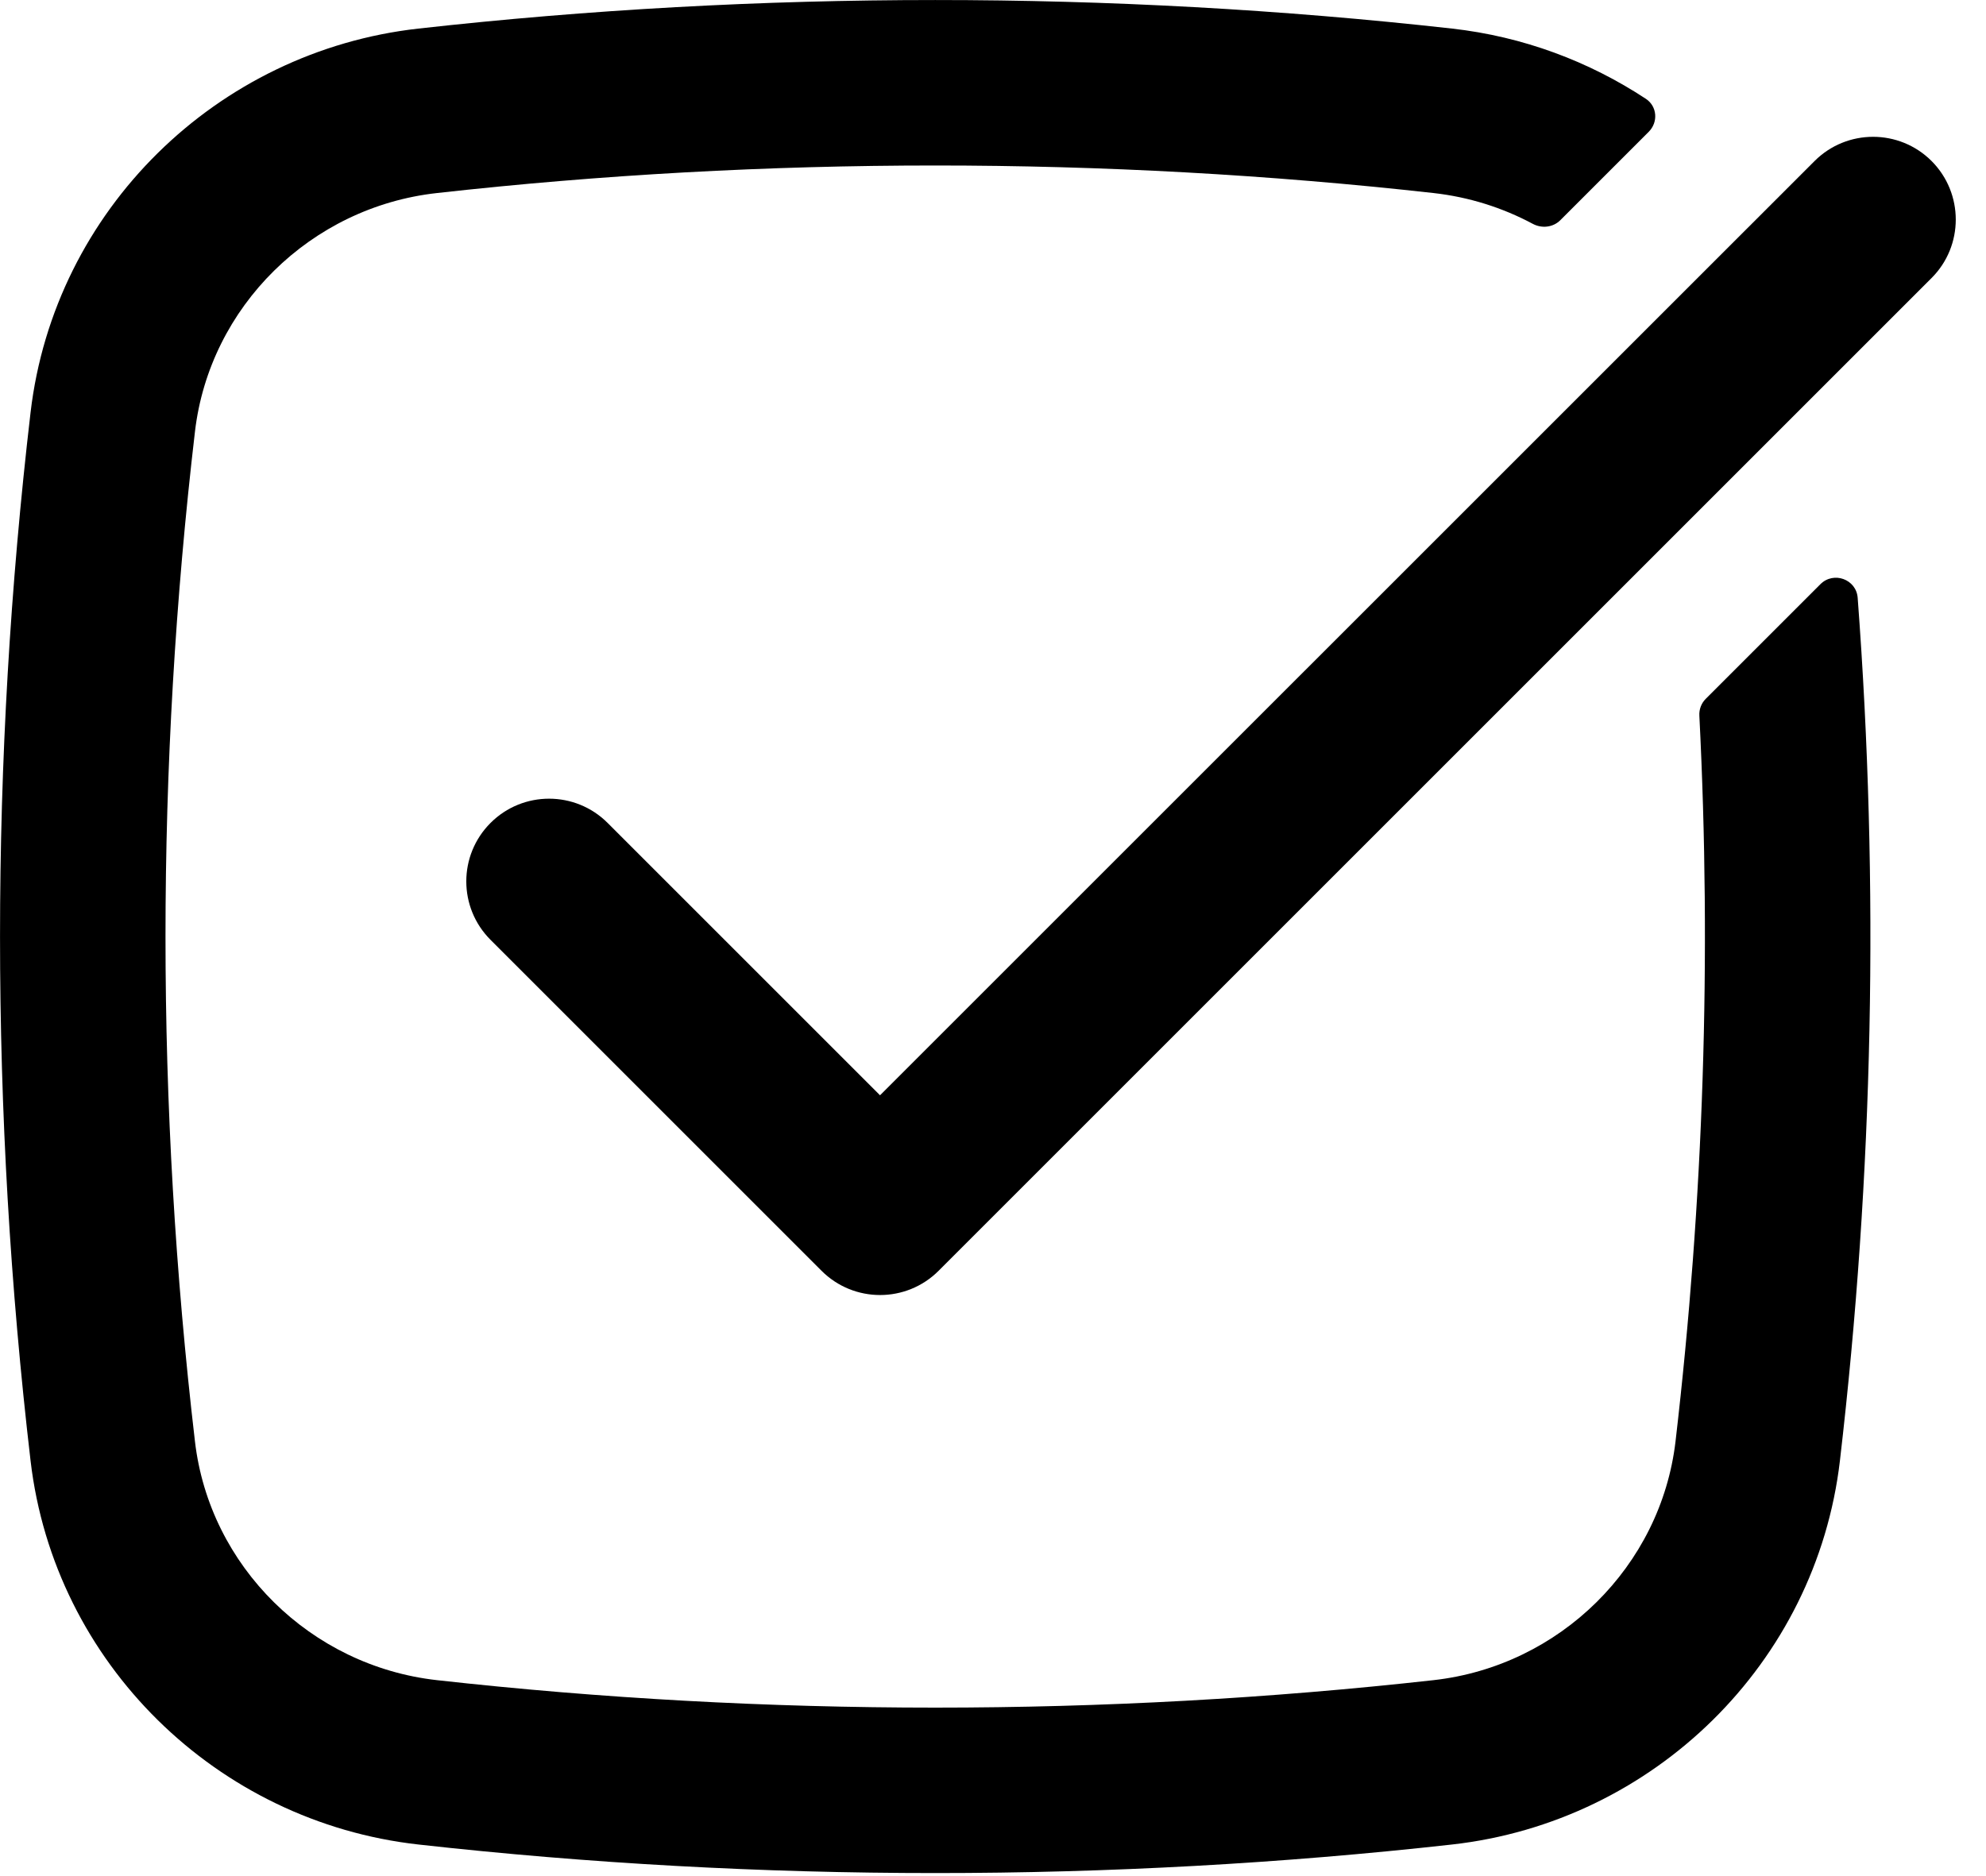
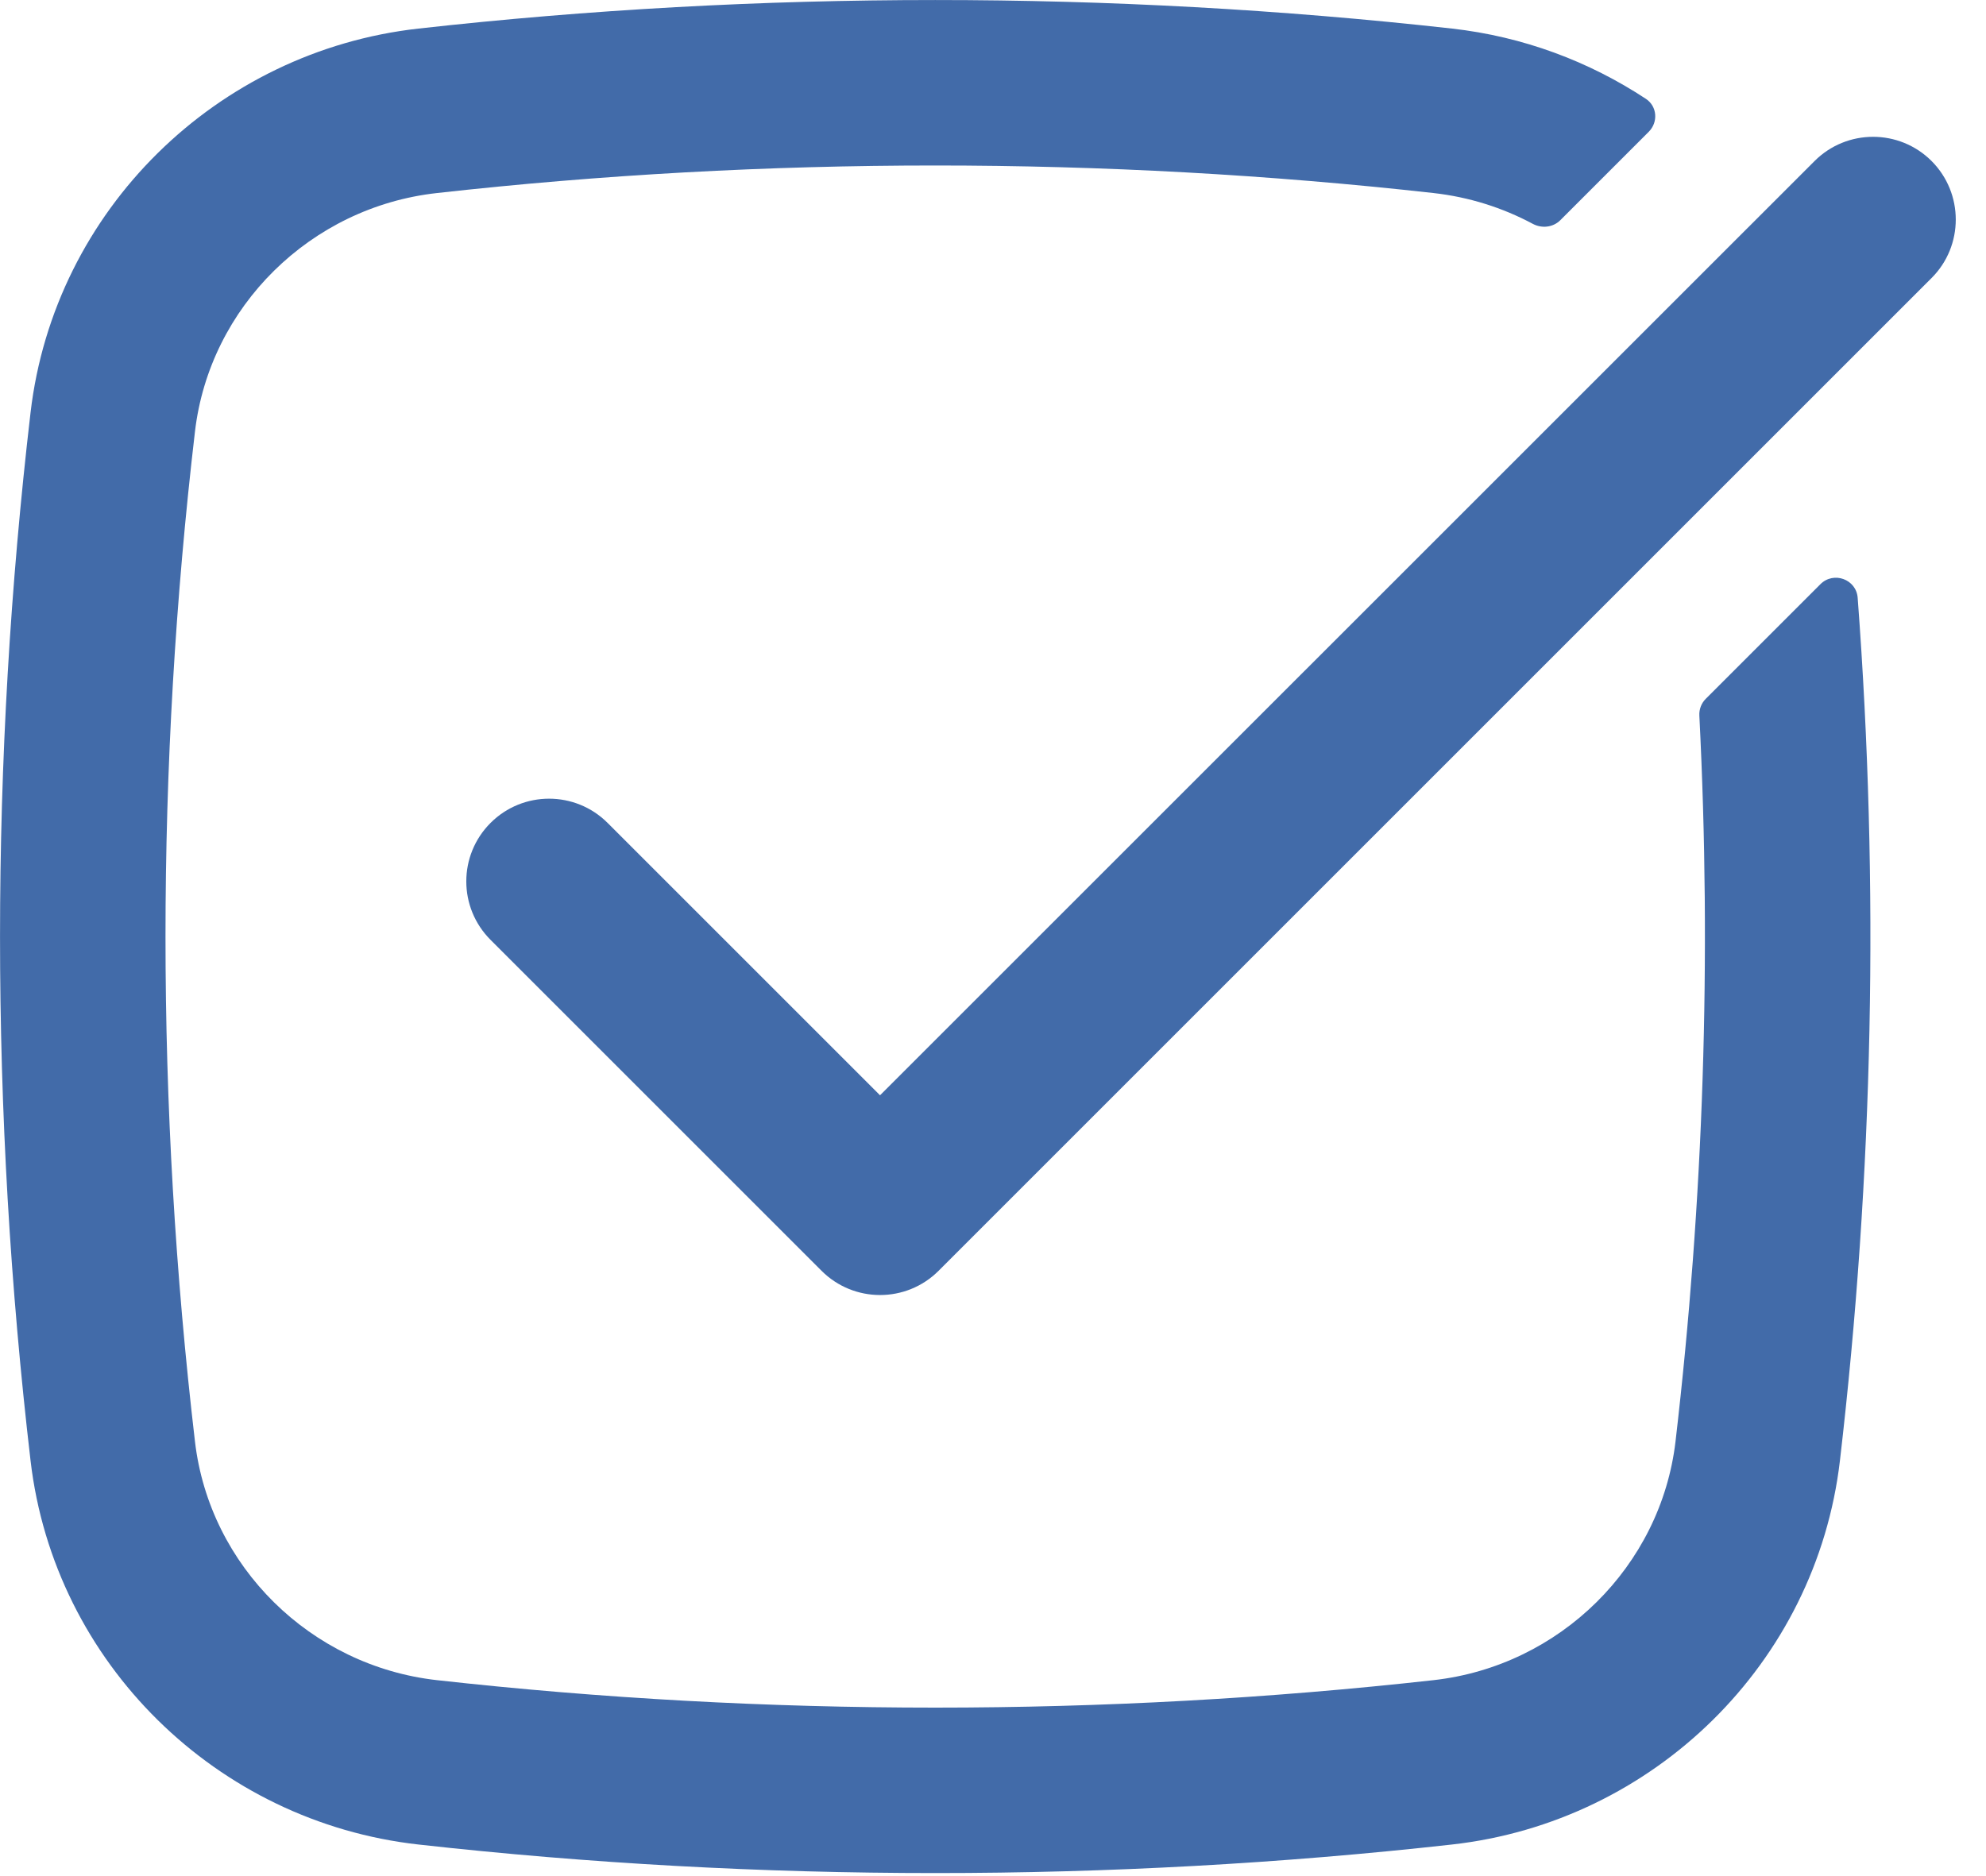
<svg xmlns="http://www.w3.org/2000/svg" width="18" height="17" viewBox="0 0 18 17" fill="none">
-   <path d="M3.96 1.75C2.815 1.877 1.899 2.781 1.767 3.913C1.411 6.954 1.411 10.026 1.767 13.067C1.899 14.199 2.815 15.103 3.96 15.231C6.936 15.563 10.016 15.563 12.993 15.231C14.137 15.103 15.053 14.199 15.186 13.067C15.441 10.882 15.513 8.681 15.402 6.487C15.399 6.43 15.42 6.375 15.46 6.335L16.499 5.296C16.619 5.176 16.825 5.251 16.837 5.42C17.033 8.025 16.979 10.644 16.676 13.242C16.461 15.079 14.986 16.517 13.16 16.721C10.072 17.066 6.881 17.066 3.793 16.721C1.967 16.517 0.492 15.079 0.277 13.242C-0.092 10.085 -0.092 6.895 0.277 3.739C0.492 1.902 1.967 0.463 3.793 0.259C6.881 -0.086 10.072 -0.086 13.16 0.259C13.803 0.331 14.402 0.556 14.919 0.897C15.02 0.965 15.03 1.107 14.944 1.194L14.142 1.996C14.076 2.062 13.974 2.073 13.892 2.029C13.619 1.883 13.315 1.786 12.993 1.75C10.016 1.417 6.936 1.417 3.96 1.75Z" fill="black" />
-   <path d="M17.507 2.52C17.799 2.228 17.799 1.753 17.507 1.46C17.214 1.167 16.739 1.167 16.446 1.46L7.976 9.929L5.507 7.46C5.214 7.167 4.739 7.167 4.446 7.46C4.153 7.753 4.153 8.227 4.446 8.52L7.446 11.52C7.739 11.813 8.214 11.813 8.507 11.52L17.507 2.52Z" fill="black" />
+   <path d="M3.96 1.75C2.815 1.877 1.899 2.781 1.767 3.913C1.411 6.954 1.411 10.026 1.767 13.067C1.899 14.199 2.815 15.103 3.96 15.231C6.936 15.563 10.016 15.563 12.993 15.231C14.137 15.103 15.053 14.199 15.186 13.067C15.441 10.882 15.513 8.681 15.402 6.487C15.399 6.43 15.42 6.375 15.46 6.335L16.499 5.296C16.619 5.176 16.825 5.251 16.837 5.42C17.033 8.025 16.979 10.644 16.676 13.242C16.461 15.079 14.986 16.517 13.16 16.721C10.072 17.066 6.881 17.066 3.793 16.721C1.967 16.517 0.492 15.079 0.277 13.242C-0.092 10.085 -0.092 6.895 0.277 3.739C0.492 1.902 1.967 0.463 3.793 0.259C6.881 -0.086 10.072 -0.086 13.16 0.259C13.803 0.331 14.402 0.556 14.919 0.897C15.02 0.965 15.03 1.107 14.944 1.194L14.142 1.996C14.076 2.062 13.974 2.073 13.892 2.029C13.619 1.883 13.315 1.786 12.993 1.75C10.016 1.417 6.936 1.417 3.96 1.75Z" fill="#426BA9" />
+   <path d="M17.507 2.52C17.799 2.228 17.799 1.753 17.507 1.46C17.214 1.167 16.739 1.167 16.446 1.46L7.976 9.929L5.507 7.46C5.214 7.167 4.739 7.167 4.446 7.46C4.153 7.753 4.153 8.227 4.446 8.52L7.446 11.52C7.739 11.813 8.214 11.813 8.507 11.52L17.507 2.52Z" fill="#426BA9" />
</svg>
